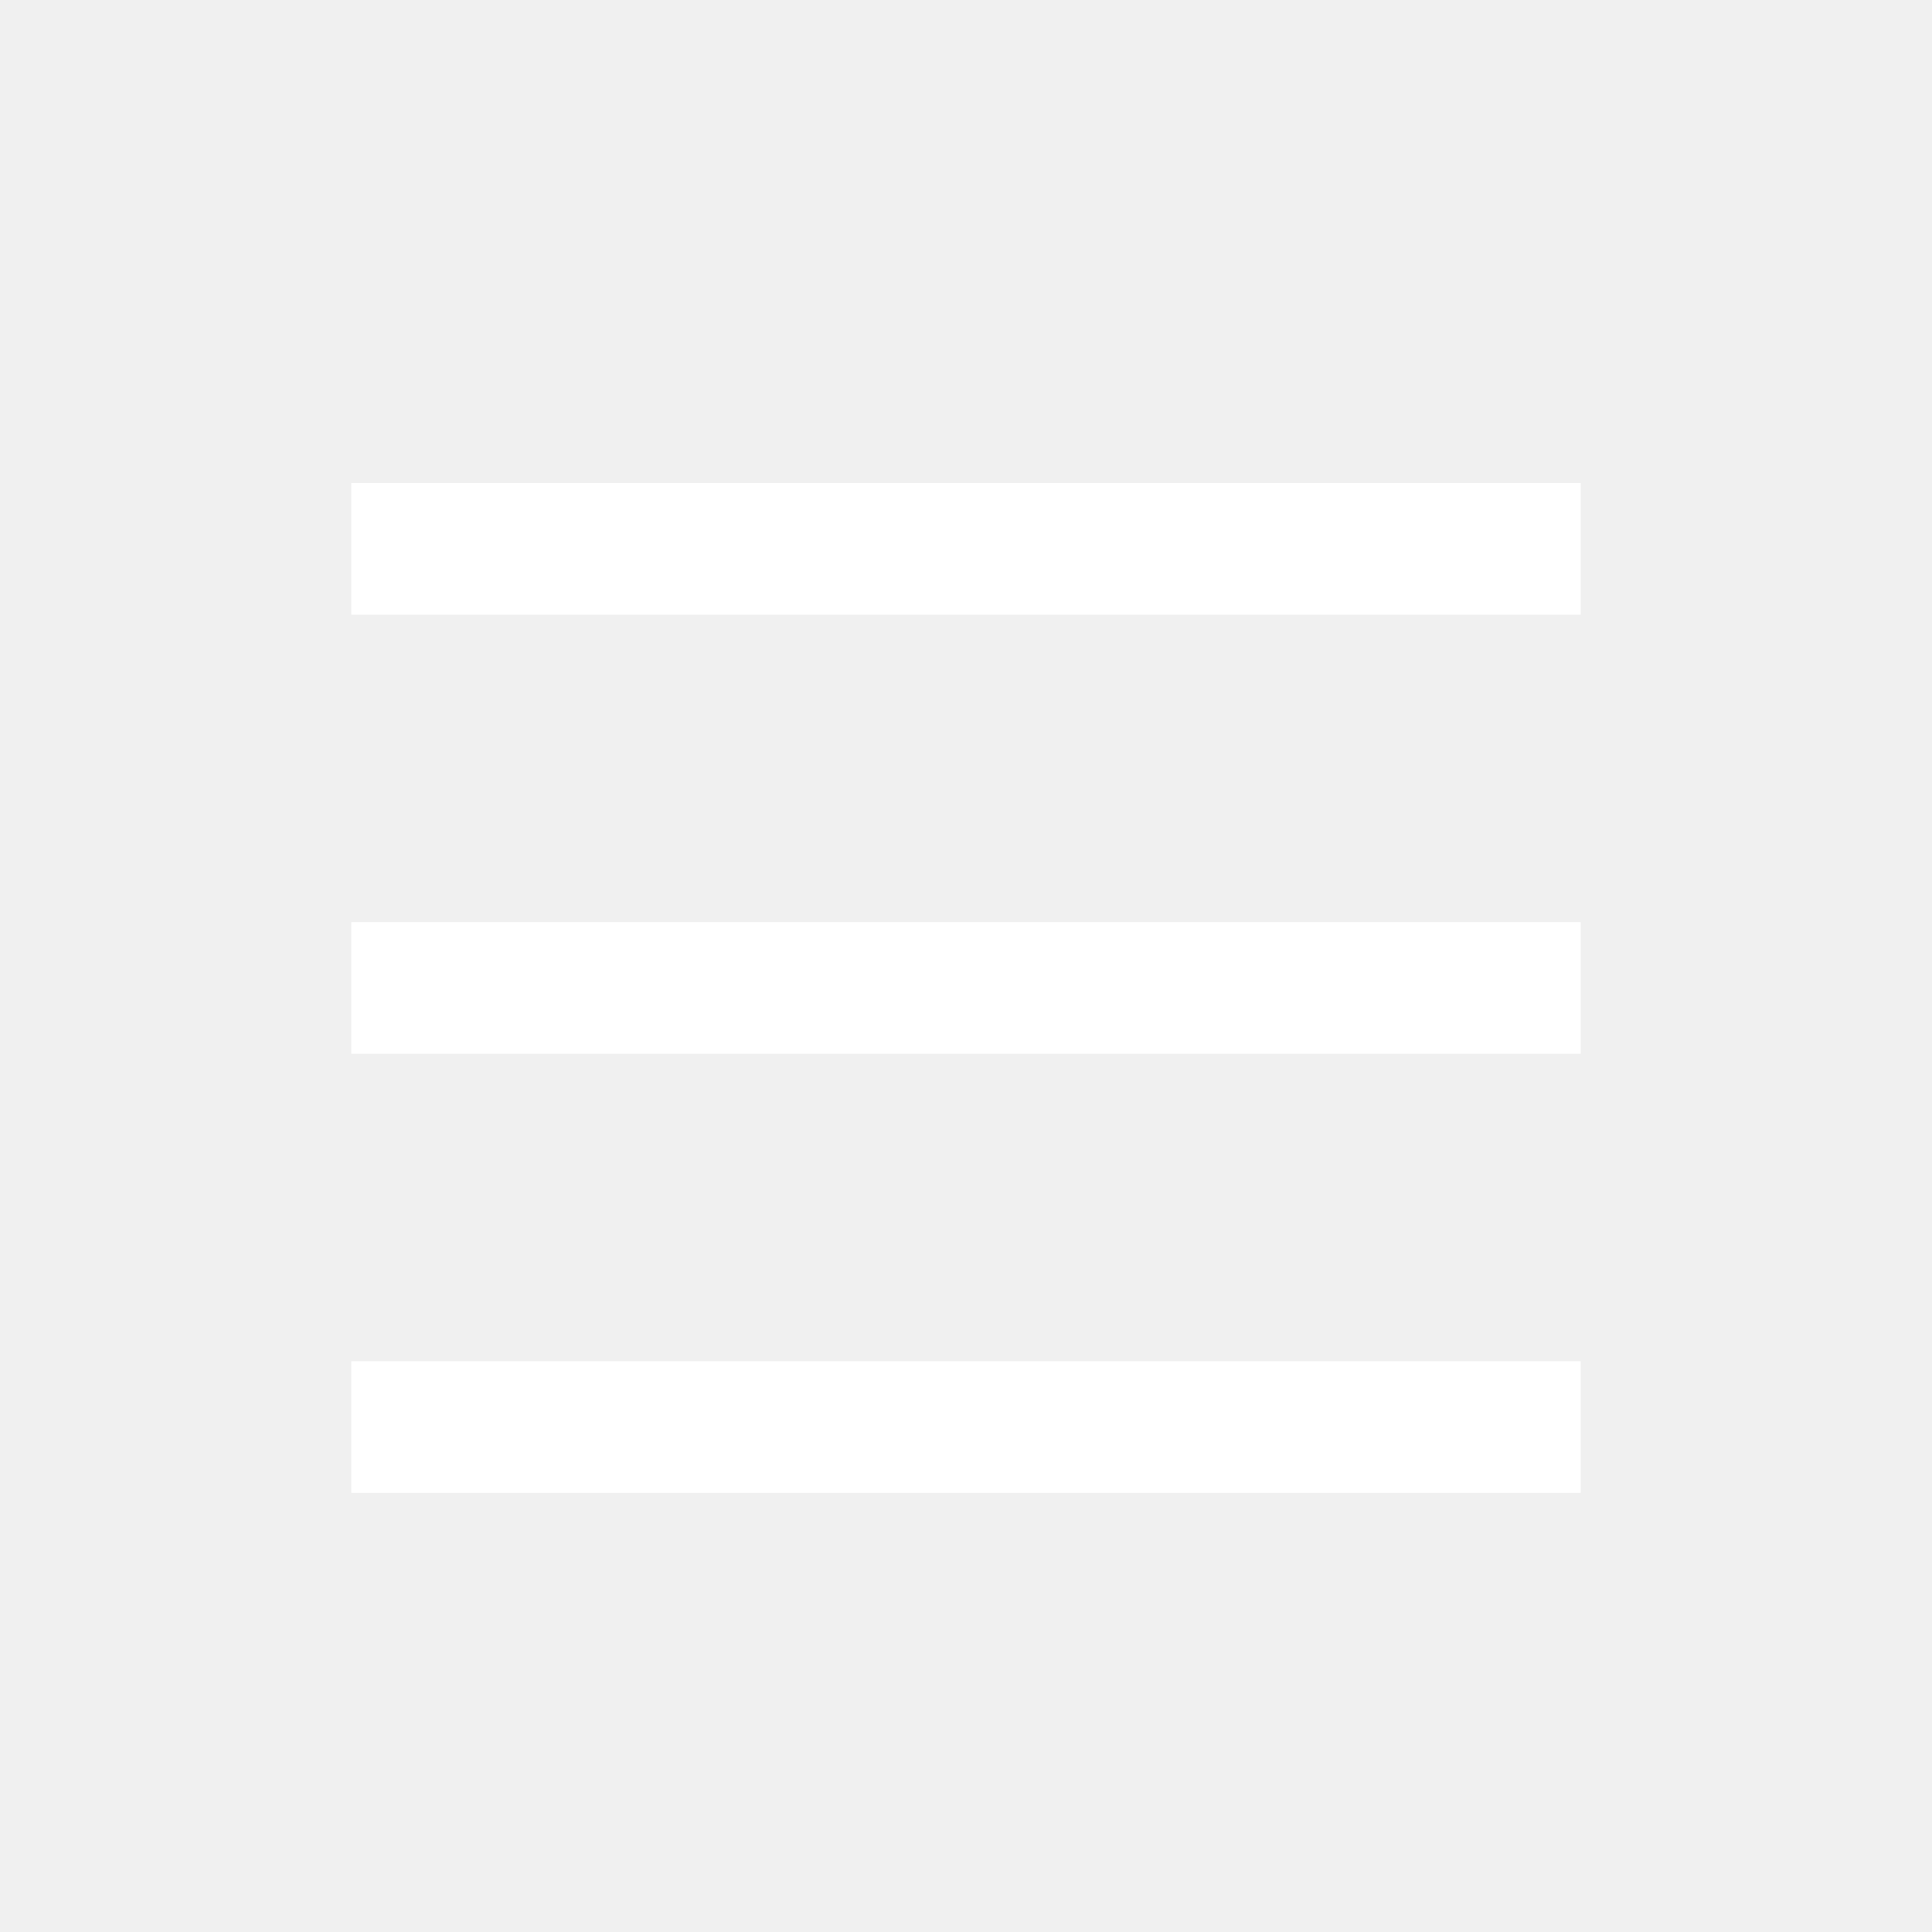
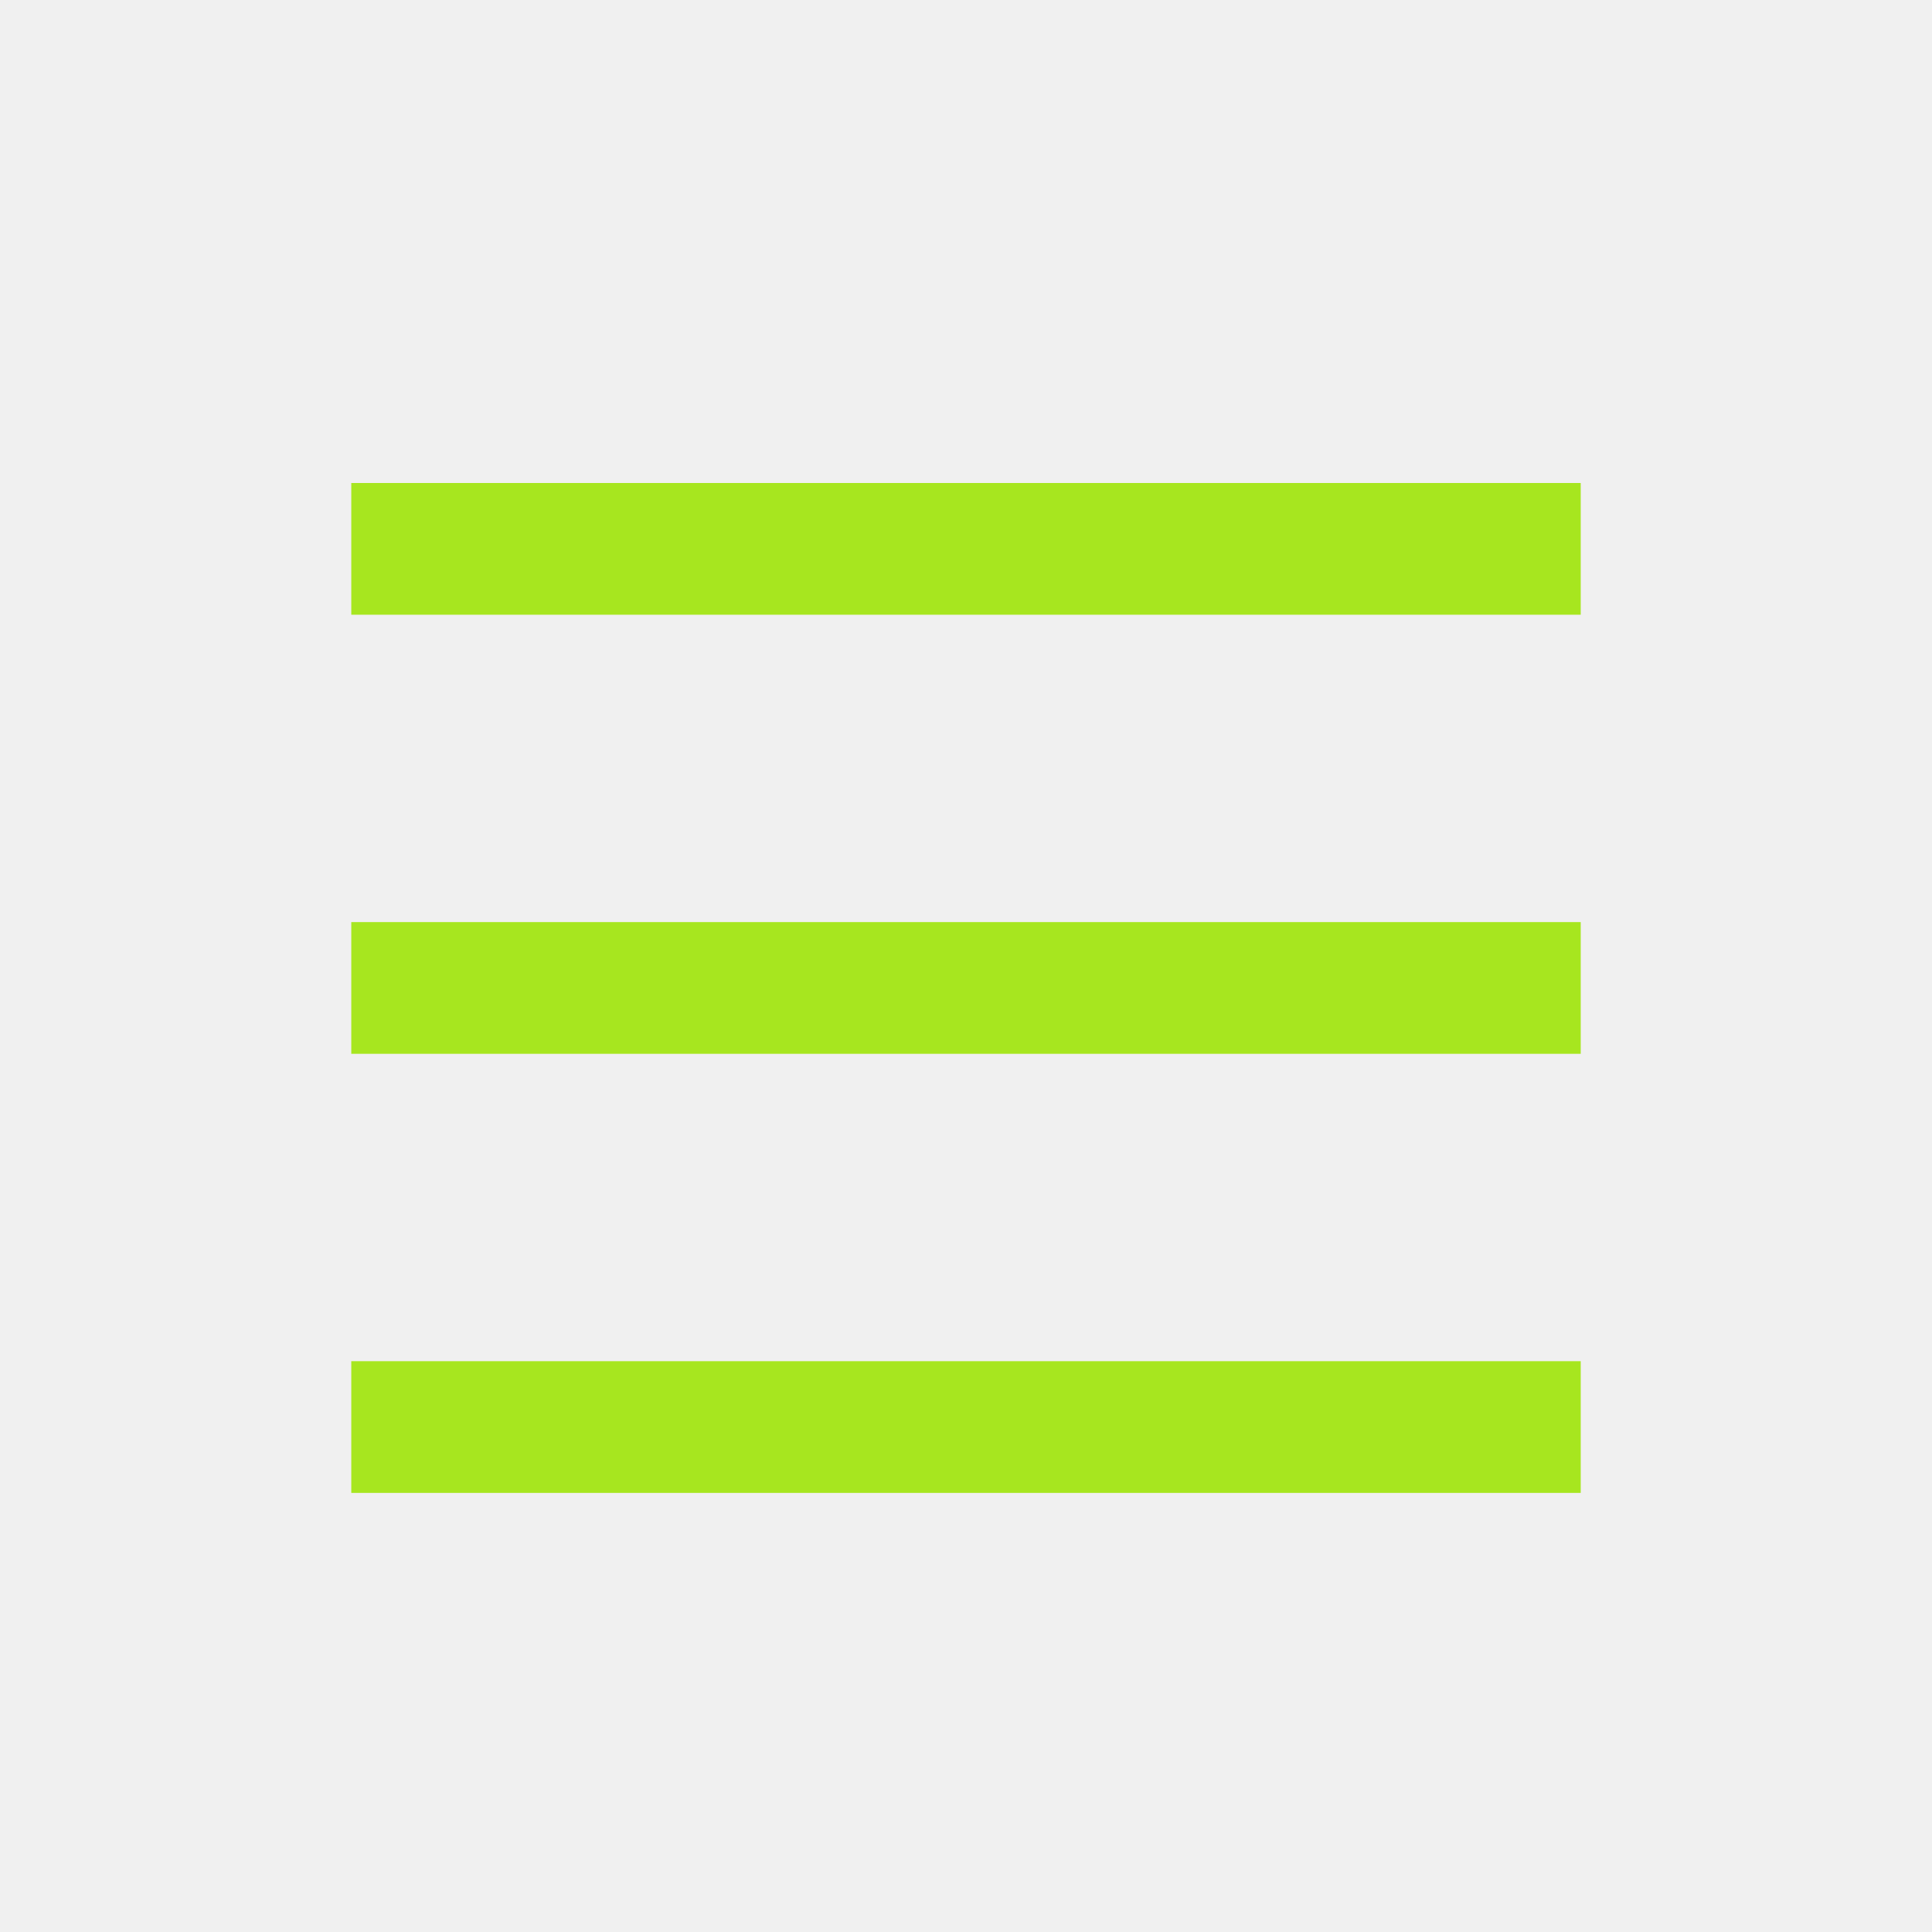
<svg xmlns="http://www.w3.org/2000/svg" width="44" height="44" viewBox="0 0 44 44" fill="none">
  <g id="icon__COLOR:icon-main">
-     <path id="icon__COLOR:icon-main_2" fill-rule="evenodd" clip-rule="evenodd" d="M36 14L8 14V11L36 11V14Z" fill="white" />
-     <path id="icon__COLOR:icon-main_3" fill-rule="evenodd" clip-rule="evenodd" d="M36 24L8 24V21L36 21V24Z" fill="white" />
-     <path id="icon__COLOR:icon-main_4" fill-rule="evenodd" clip-rule="evenodd" d="M36 34L8 34V31L36 31V34Z" fill="white" />
+     <path id="icon__COLOR:icon-main_2" fill-rule="evenodd" clip-rule="evenodd" d="M36 14L8 14V11L36 11V14Z" fill="#A7E61F" />
+     <path id="icon__COLOR:icon-main_3" fill-rule="evenodd" clip-rule="evenodd" d="M36 24L8 24V21L36 21V24Z" fill="#A7E61F" />
+     <path id="icon__COLOR:icon-main_4" fill-rule="evenodd" clip-rule="evenodd" d="M36 34L8 34V31L36 31V34Z" fill="#A7E61F" />
  </g>
</svg>
